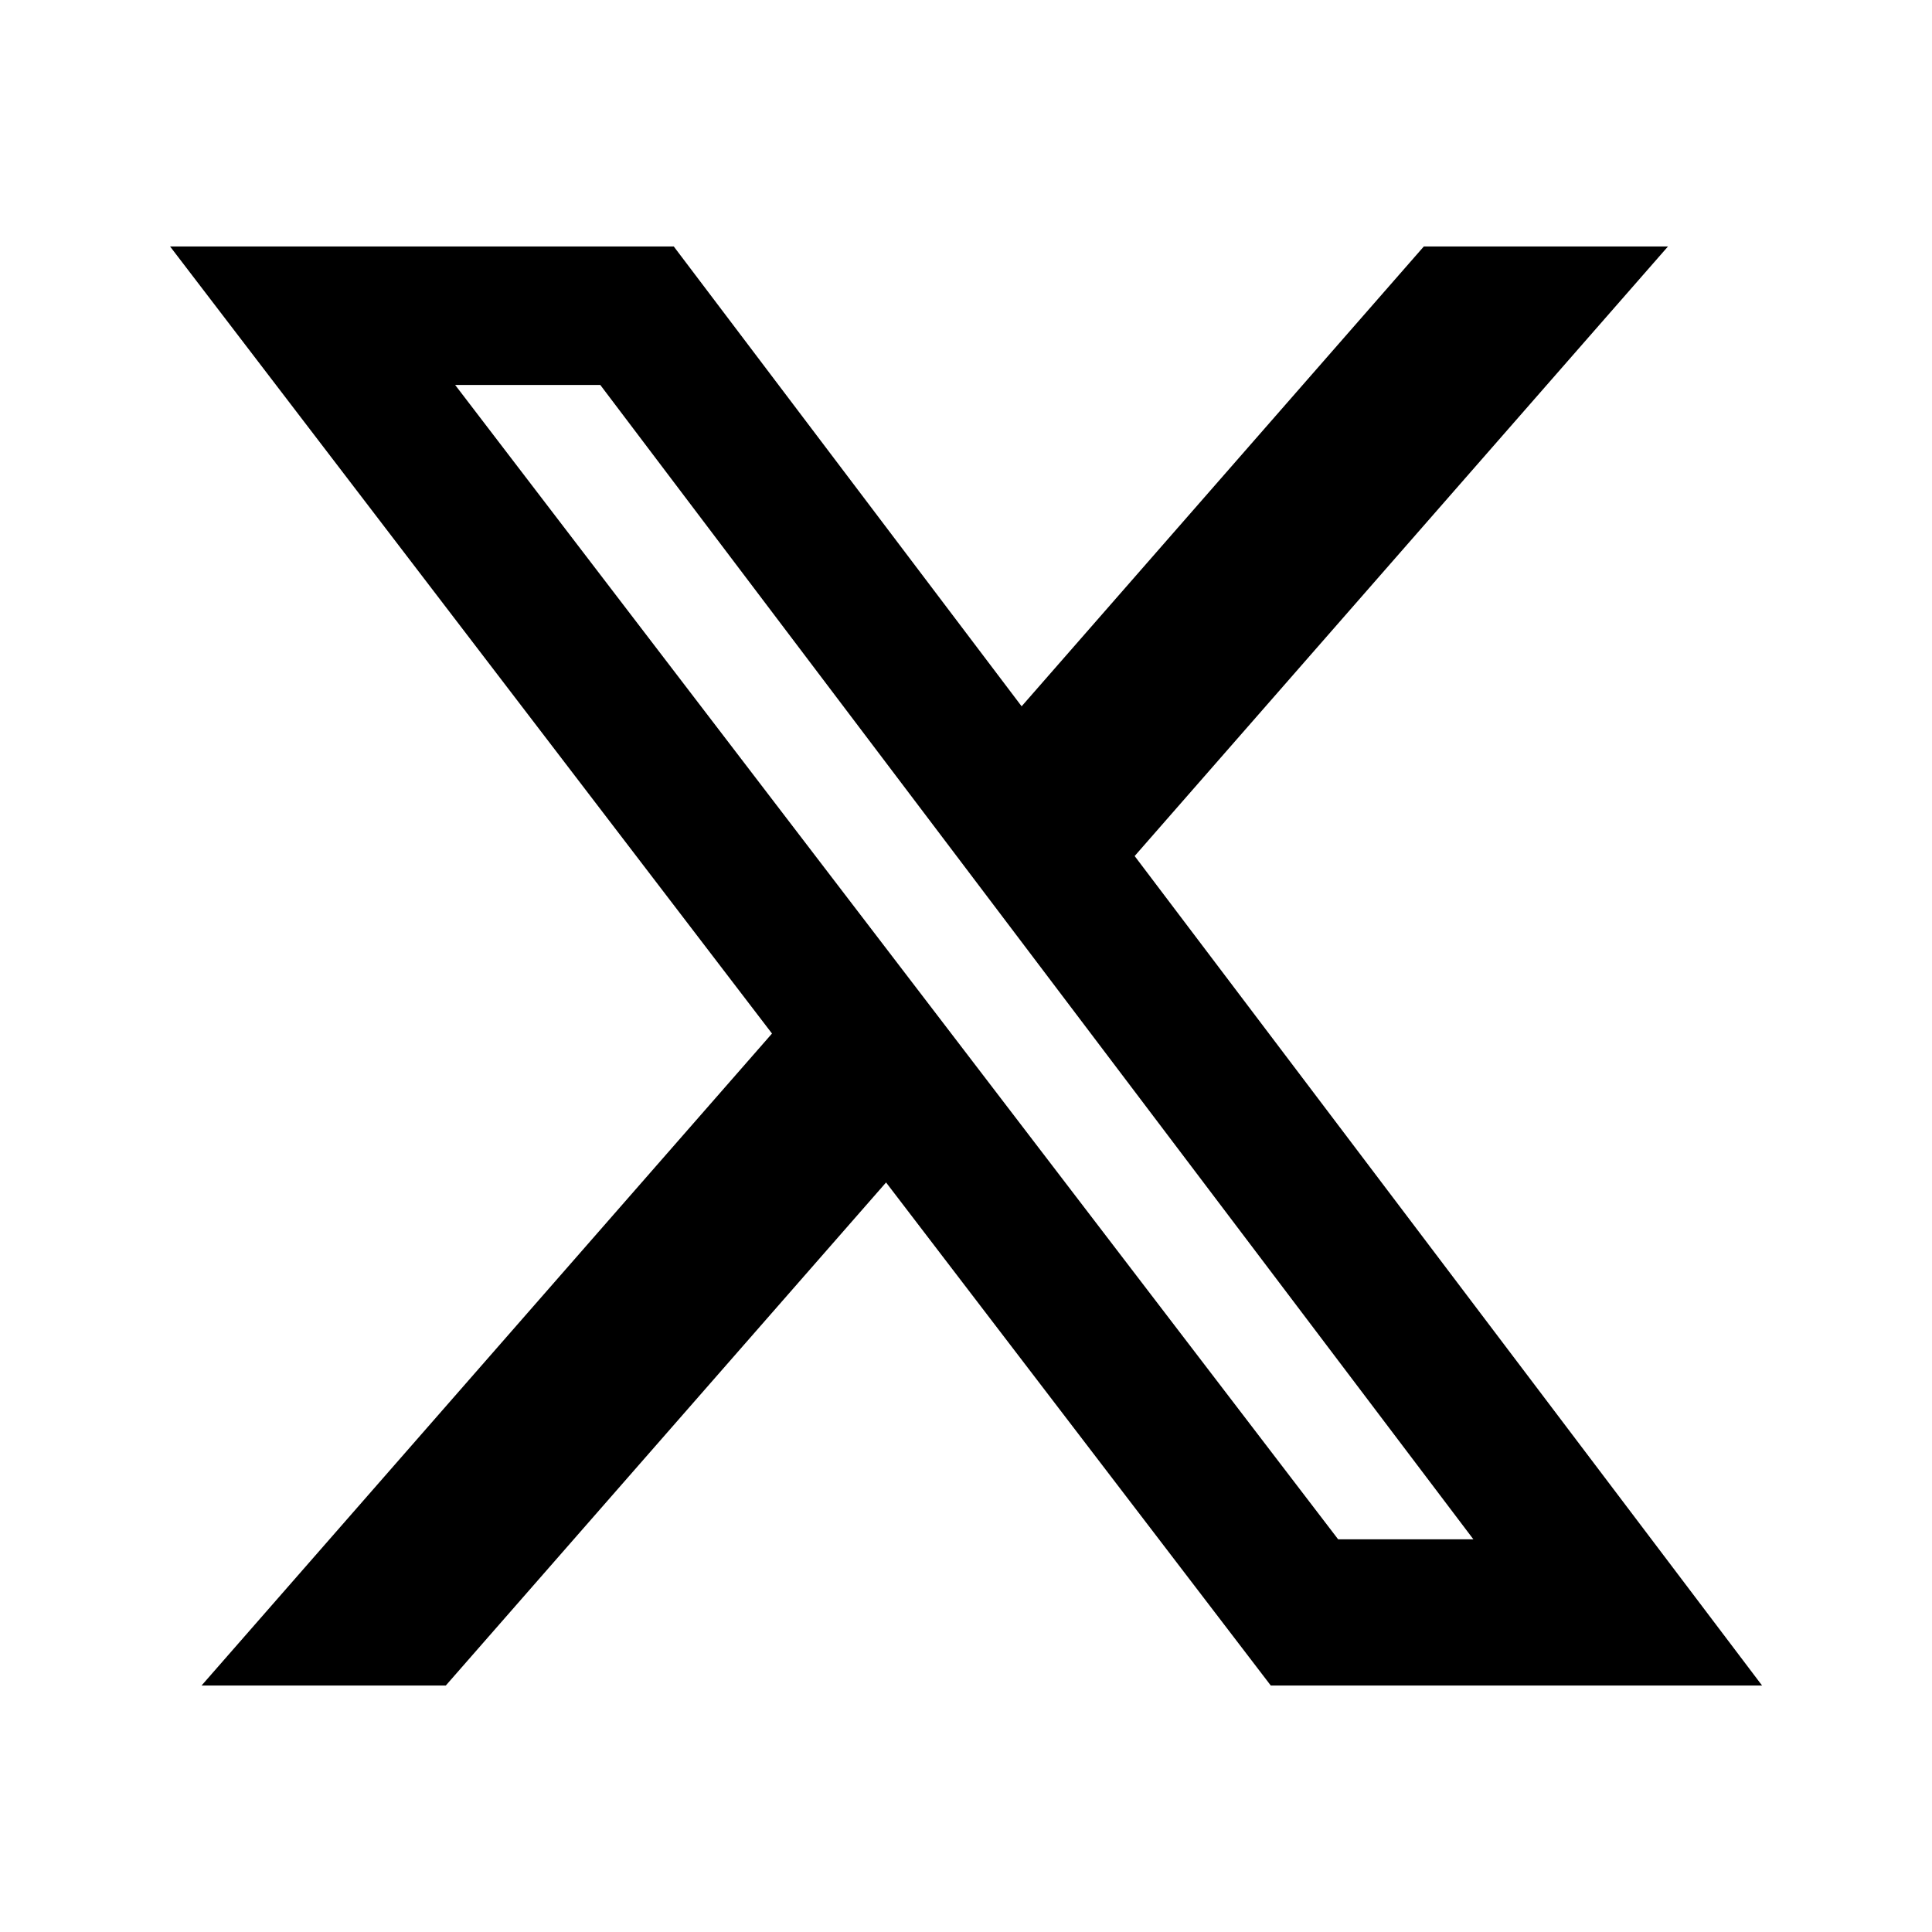
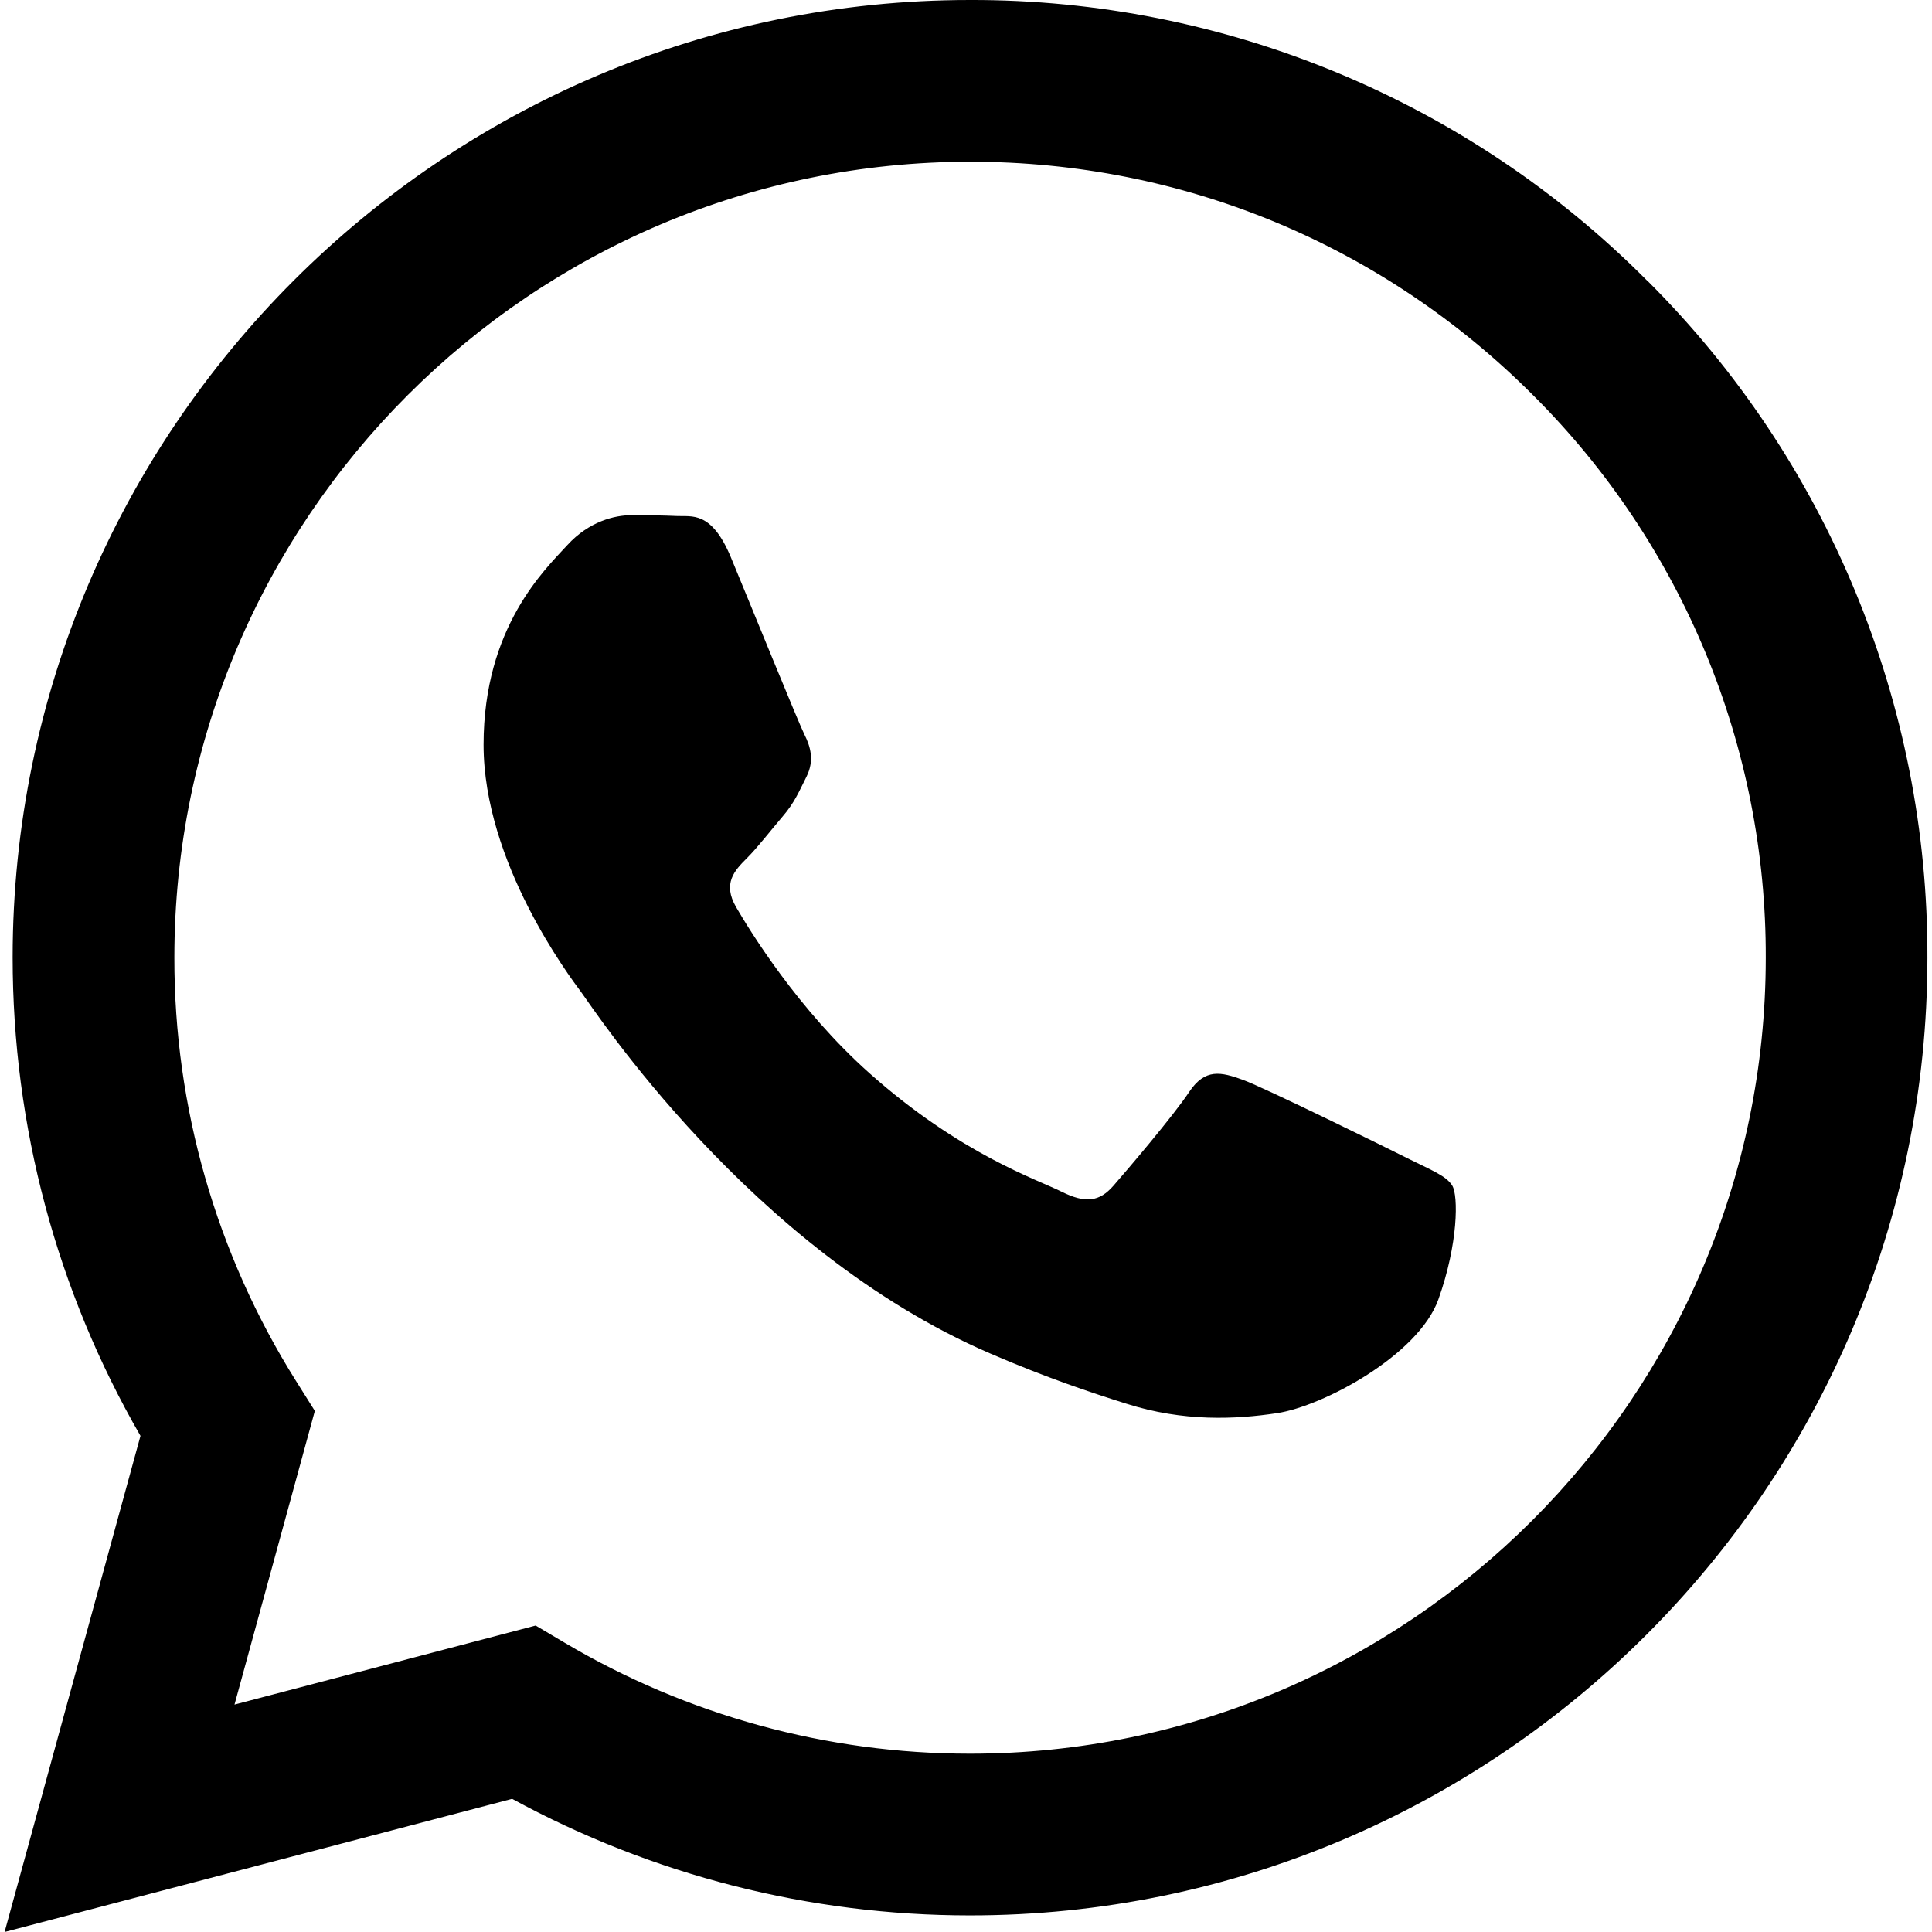
<svg xmlns="http://www.w3.org/2000/svg" viewBox="0 0 24 24" fill="currentColor">
-   <path d="M17.687 3.062L12.691 8.774L8.37 3.062H2.113L9.59 12.839L2.504 20.938H5.538L11.007 14.689L15.786 20.938H21.889L14.095 10.634L20.72 3.062H17.687ZM16.623 19.122L5.654 4.782H7.457L18.303 19.122H16.623Z" />
+   <path d="M17.472 14.382c-.297-.149-1.758-.867-2.03-.967-.273-.099-.471-.148-.67.15-.197.297-.767.966-.94 1.164-.173.199-.347.223-.644.075-.297-.15-1.255-.463-2.39-1.475-.883-.788-1.48-1.761-1.653-2.059-.173-.297-.018-.458.13-.606.134-.133.298-.347.446-.52.149-.174.198-.298.298-.497.099-.198.05-.371-.025-.52-.075-.149-.669-1.612-.916-2.207-.242-.579-.487-.5-.669-.51-.173-.008-.371-.01-.57-.01-.198 0-.52.074-.792.372-.272.297-1.04 1.016-1.04 2.479 0 1.462 1.065 2.875 1.213 3.074.149.198 2.096 3.2 5.077 4.487.709.306 1.262.489 1.694.625.712.227 1.36.195 1.871.118.571-.085 1.758-.719 2.006-1.413.248-.694.248-1.289.173-1.413-.074-.124-.272-.198-.57-.347m-5.421 7.403h-.004a9.87 9.87 0 01-5.031-1.378l-.361-.214-3.741.982.998-3.648-.235-.374a9.86 9.86 0 01-1.51-5.26c.001-5.45 4.436-9.884 9.888-9.884 2.64 0 5.122 1.03 6.988 2.898a9.825 9.825 0 012.893 6.994c-.003 5.45-4.437 9.884-9.885 9.884m8.413-18.297A11.815 11.815 0 0012.05 0C5.495 0 .16 5.335.157 11.892c0 2.096.547 4.142 1.588 5.945L.057 24l6.305-1.654a11.882 11.882 0 005.683 1.448h.005c6.554 0 11.89-5.335 11.893-11.893A11.821 11.821 0 0020.465 3.488" />
</svg>
